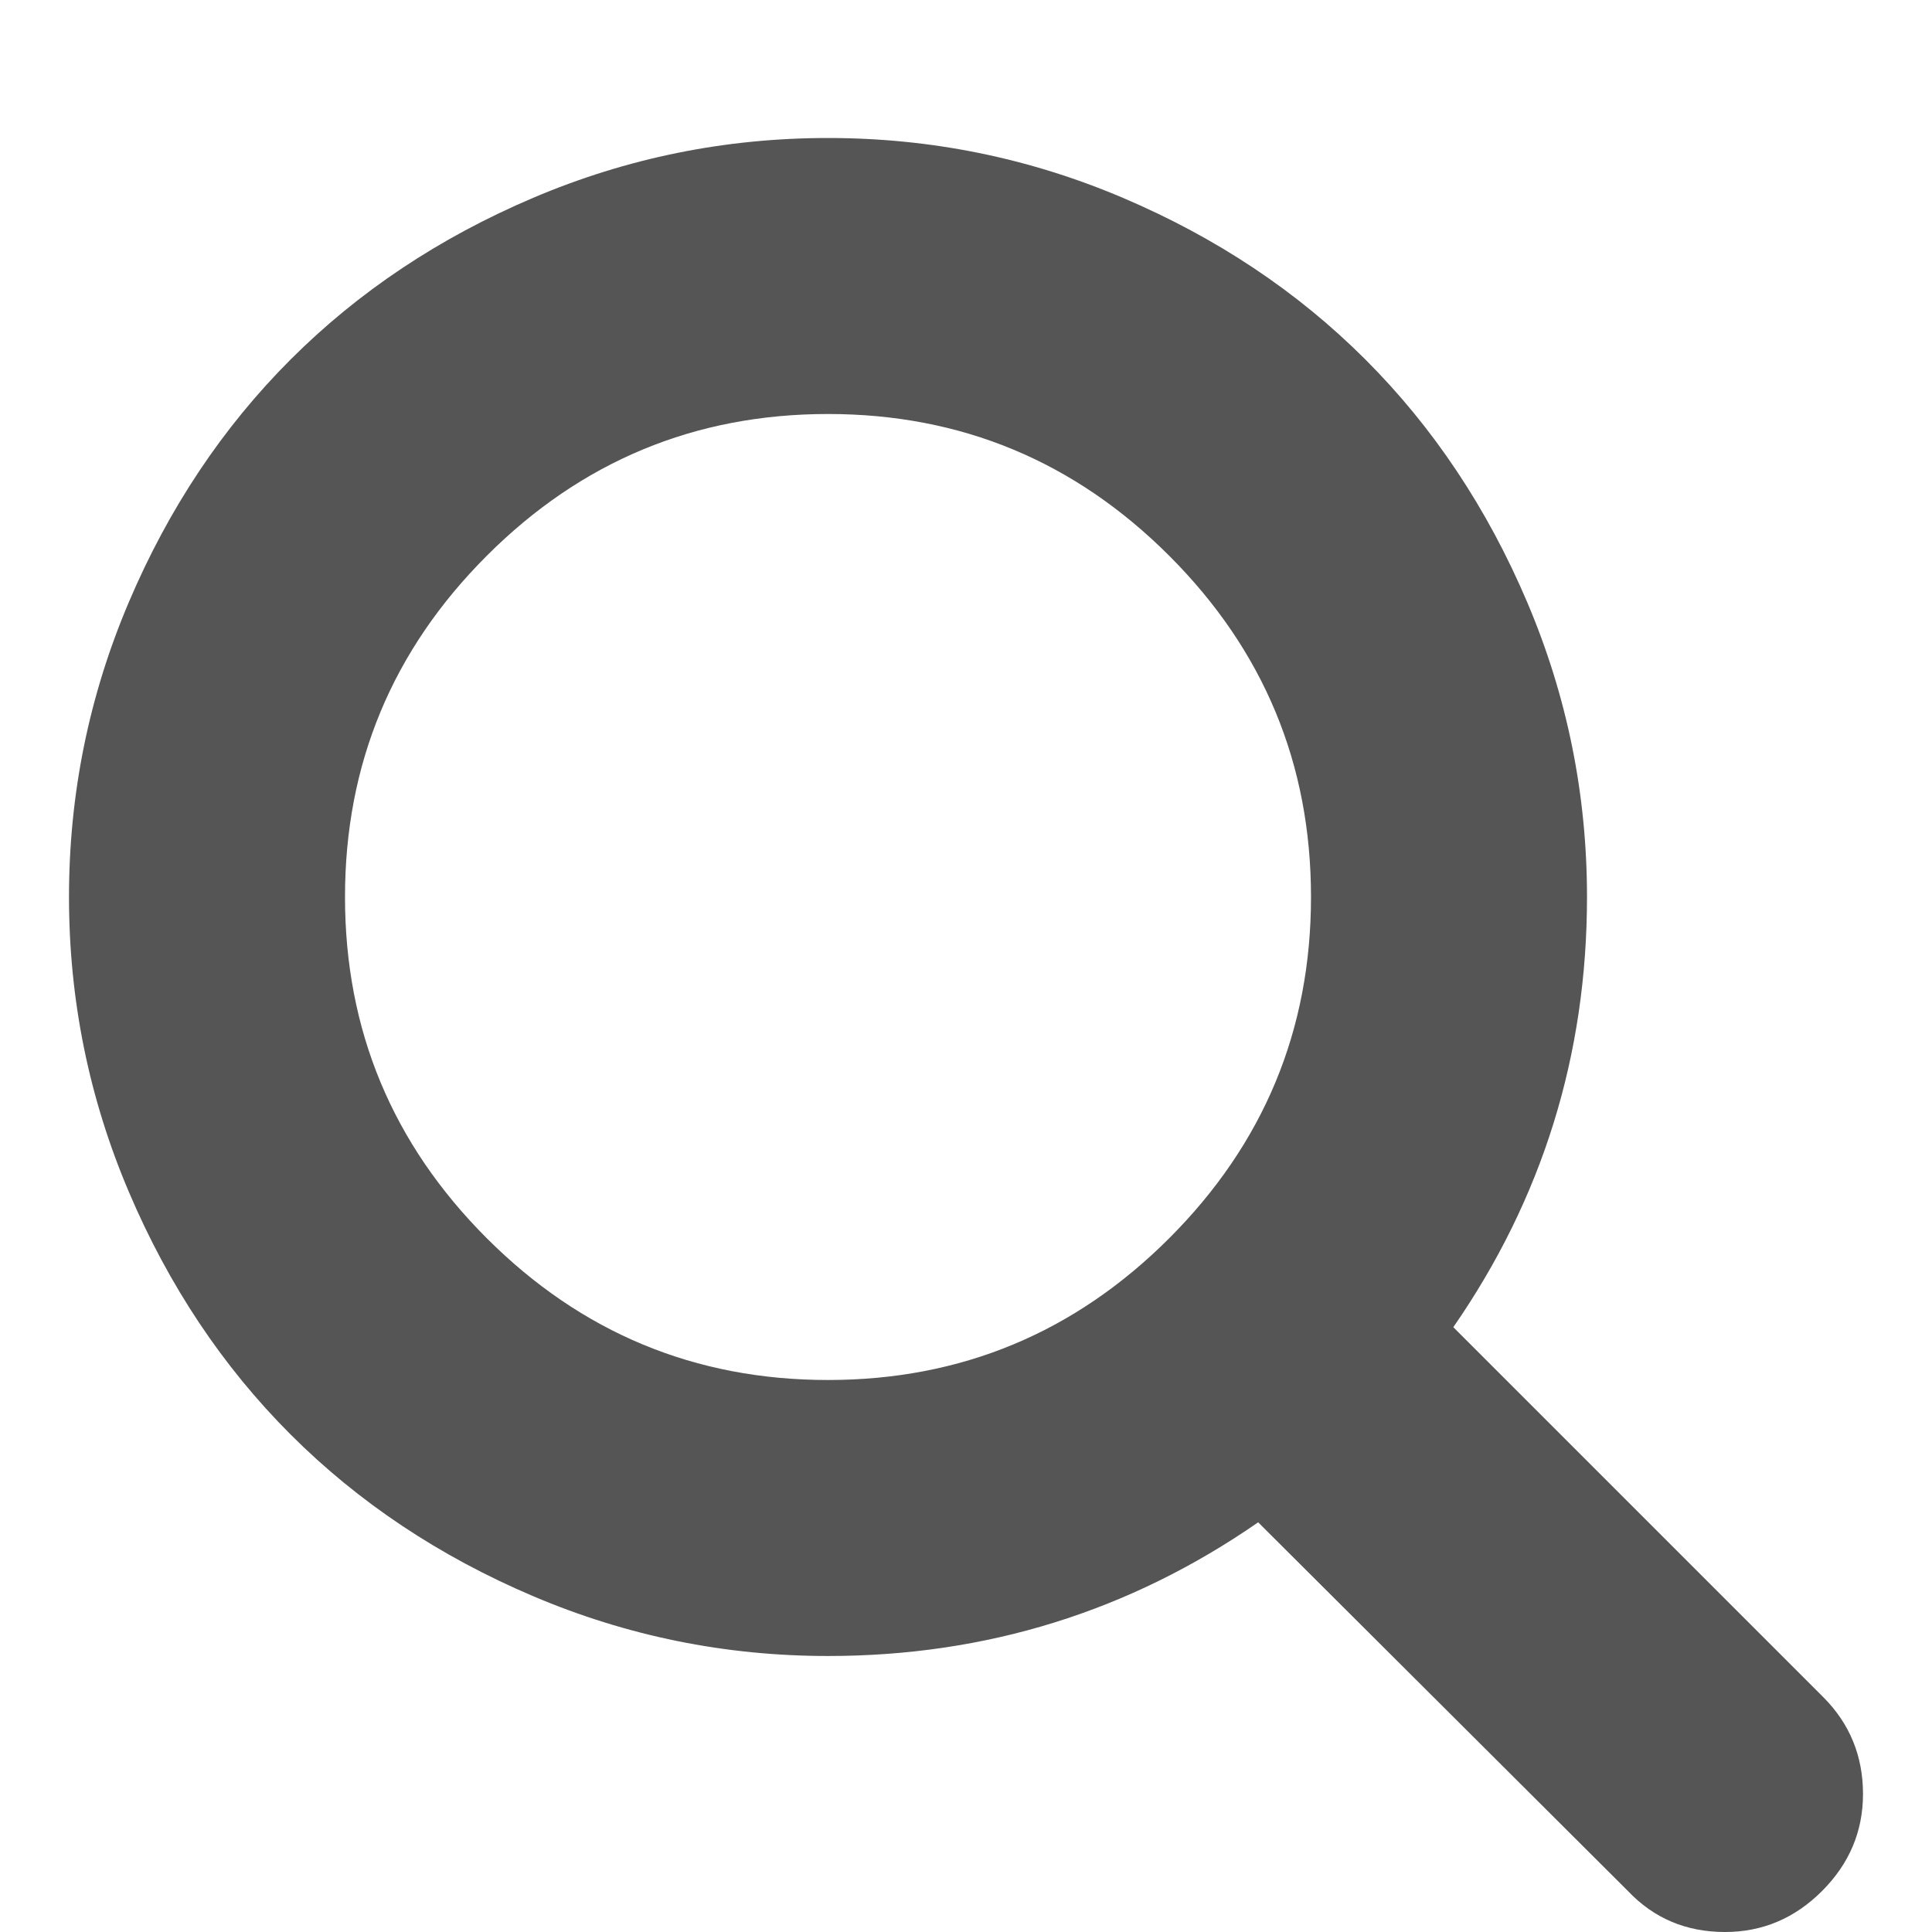
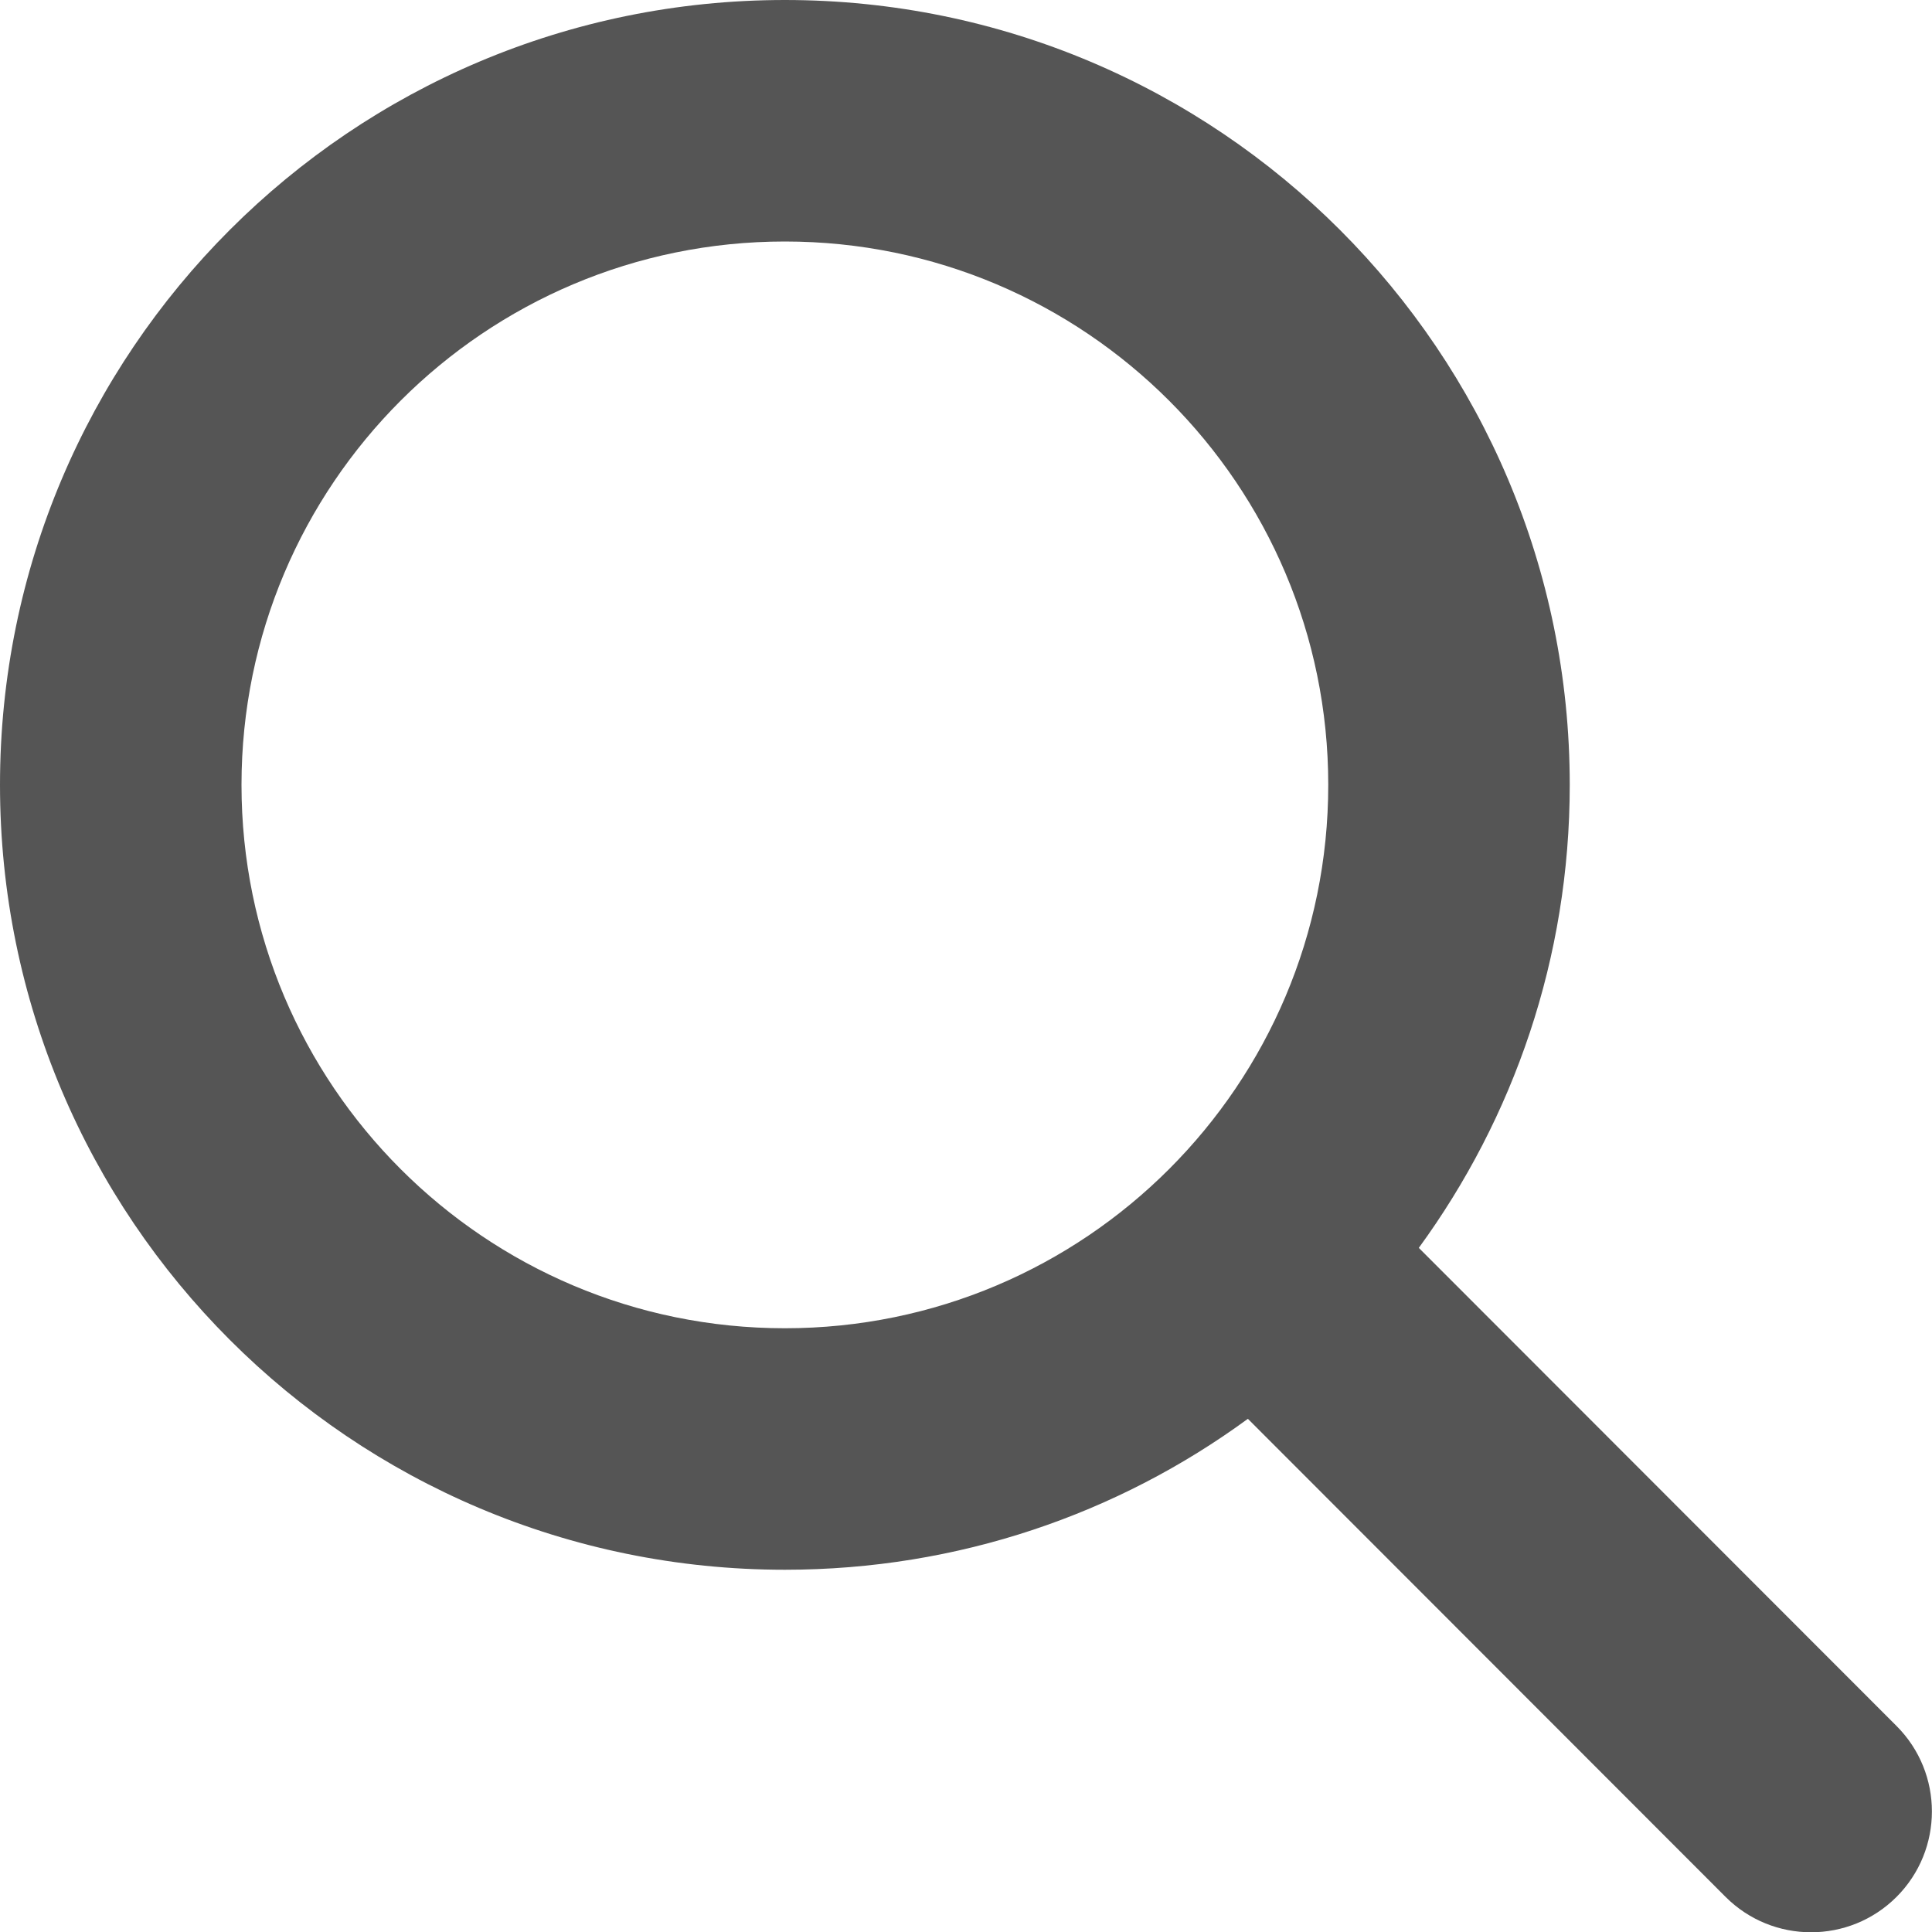
- <svg xmlns="http://www.w3.org/2000/svg" width="15" height="15" viewBox="0 0 1792 1792">
-   <path fill="#555555" d="M1216 832q0-185-131.5-316.5t-316.5-131.5-316.5 131.5-131.5 316.5 131.5 316.5 316.5 131.5 316.5-131.5 131.5-316.5zm512 832q0 52-38 90t-90 38q-54 0-90-38l-343-342q-179 124-399 124-143 0-273.5-55.5t-225-150-150-225-55.5-273.5 55.5-273.5 150-225 225-150 273.5-55.5 273.5 55.5 225 150 150 225 55.5 273.5q0 220-124 399l343 343q37 37 37 90z" />
+ <svg xmlns="http://www.w3.org/2000/svg" width="15" height="15" viewBox="0 0 512 512">
+   <path fill="#555555" d="M416 208c0 45.9-14.9 88.3-40 122.7L502.6 457.4c12.5 12.5 12.5 32.8 0 45.3s-32.8 12.5-45.3 0L330.7 376c-34.4 25.2-76.8 40-122.7 40C93.1 416 0 322.9 0 208S93.1 0 208 0S416 93.1 416 208zM208 352a144 144 0 1 0 0-288 144 144 0 1 0 0 288z" />
</svg>
